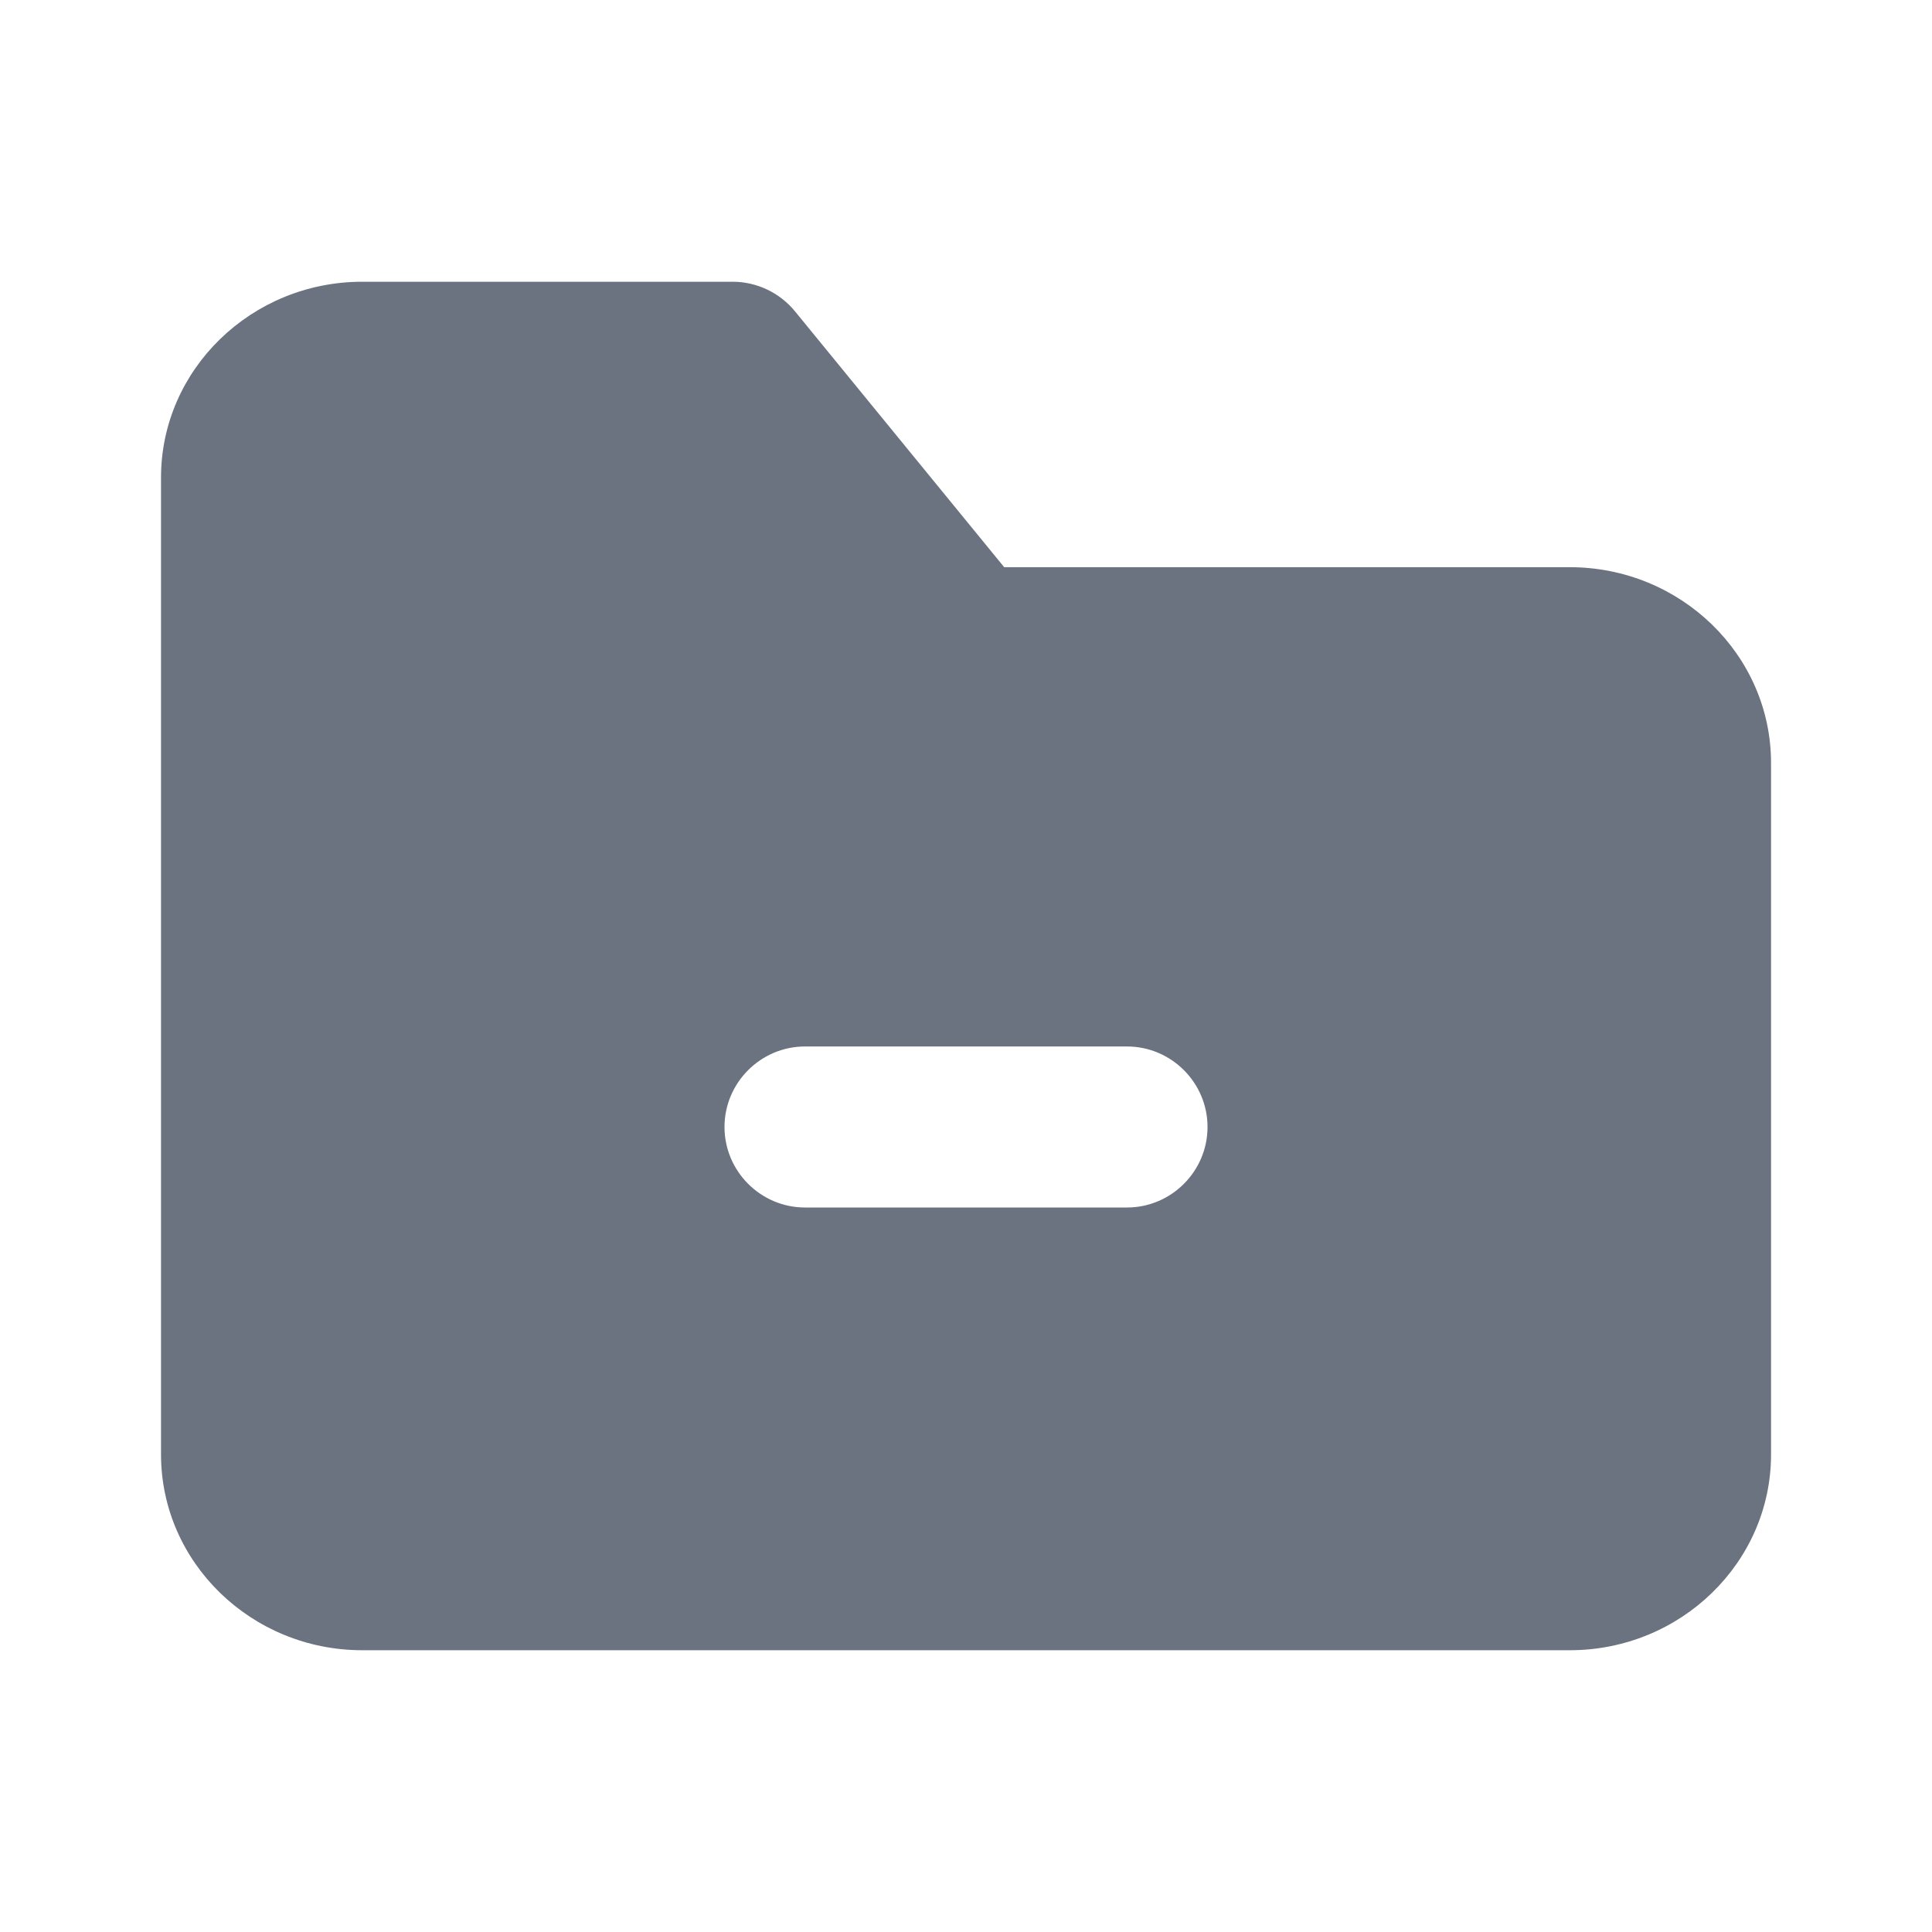
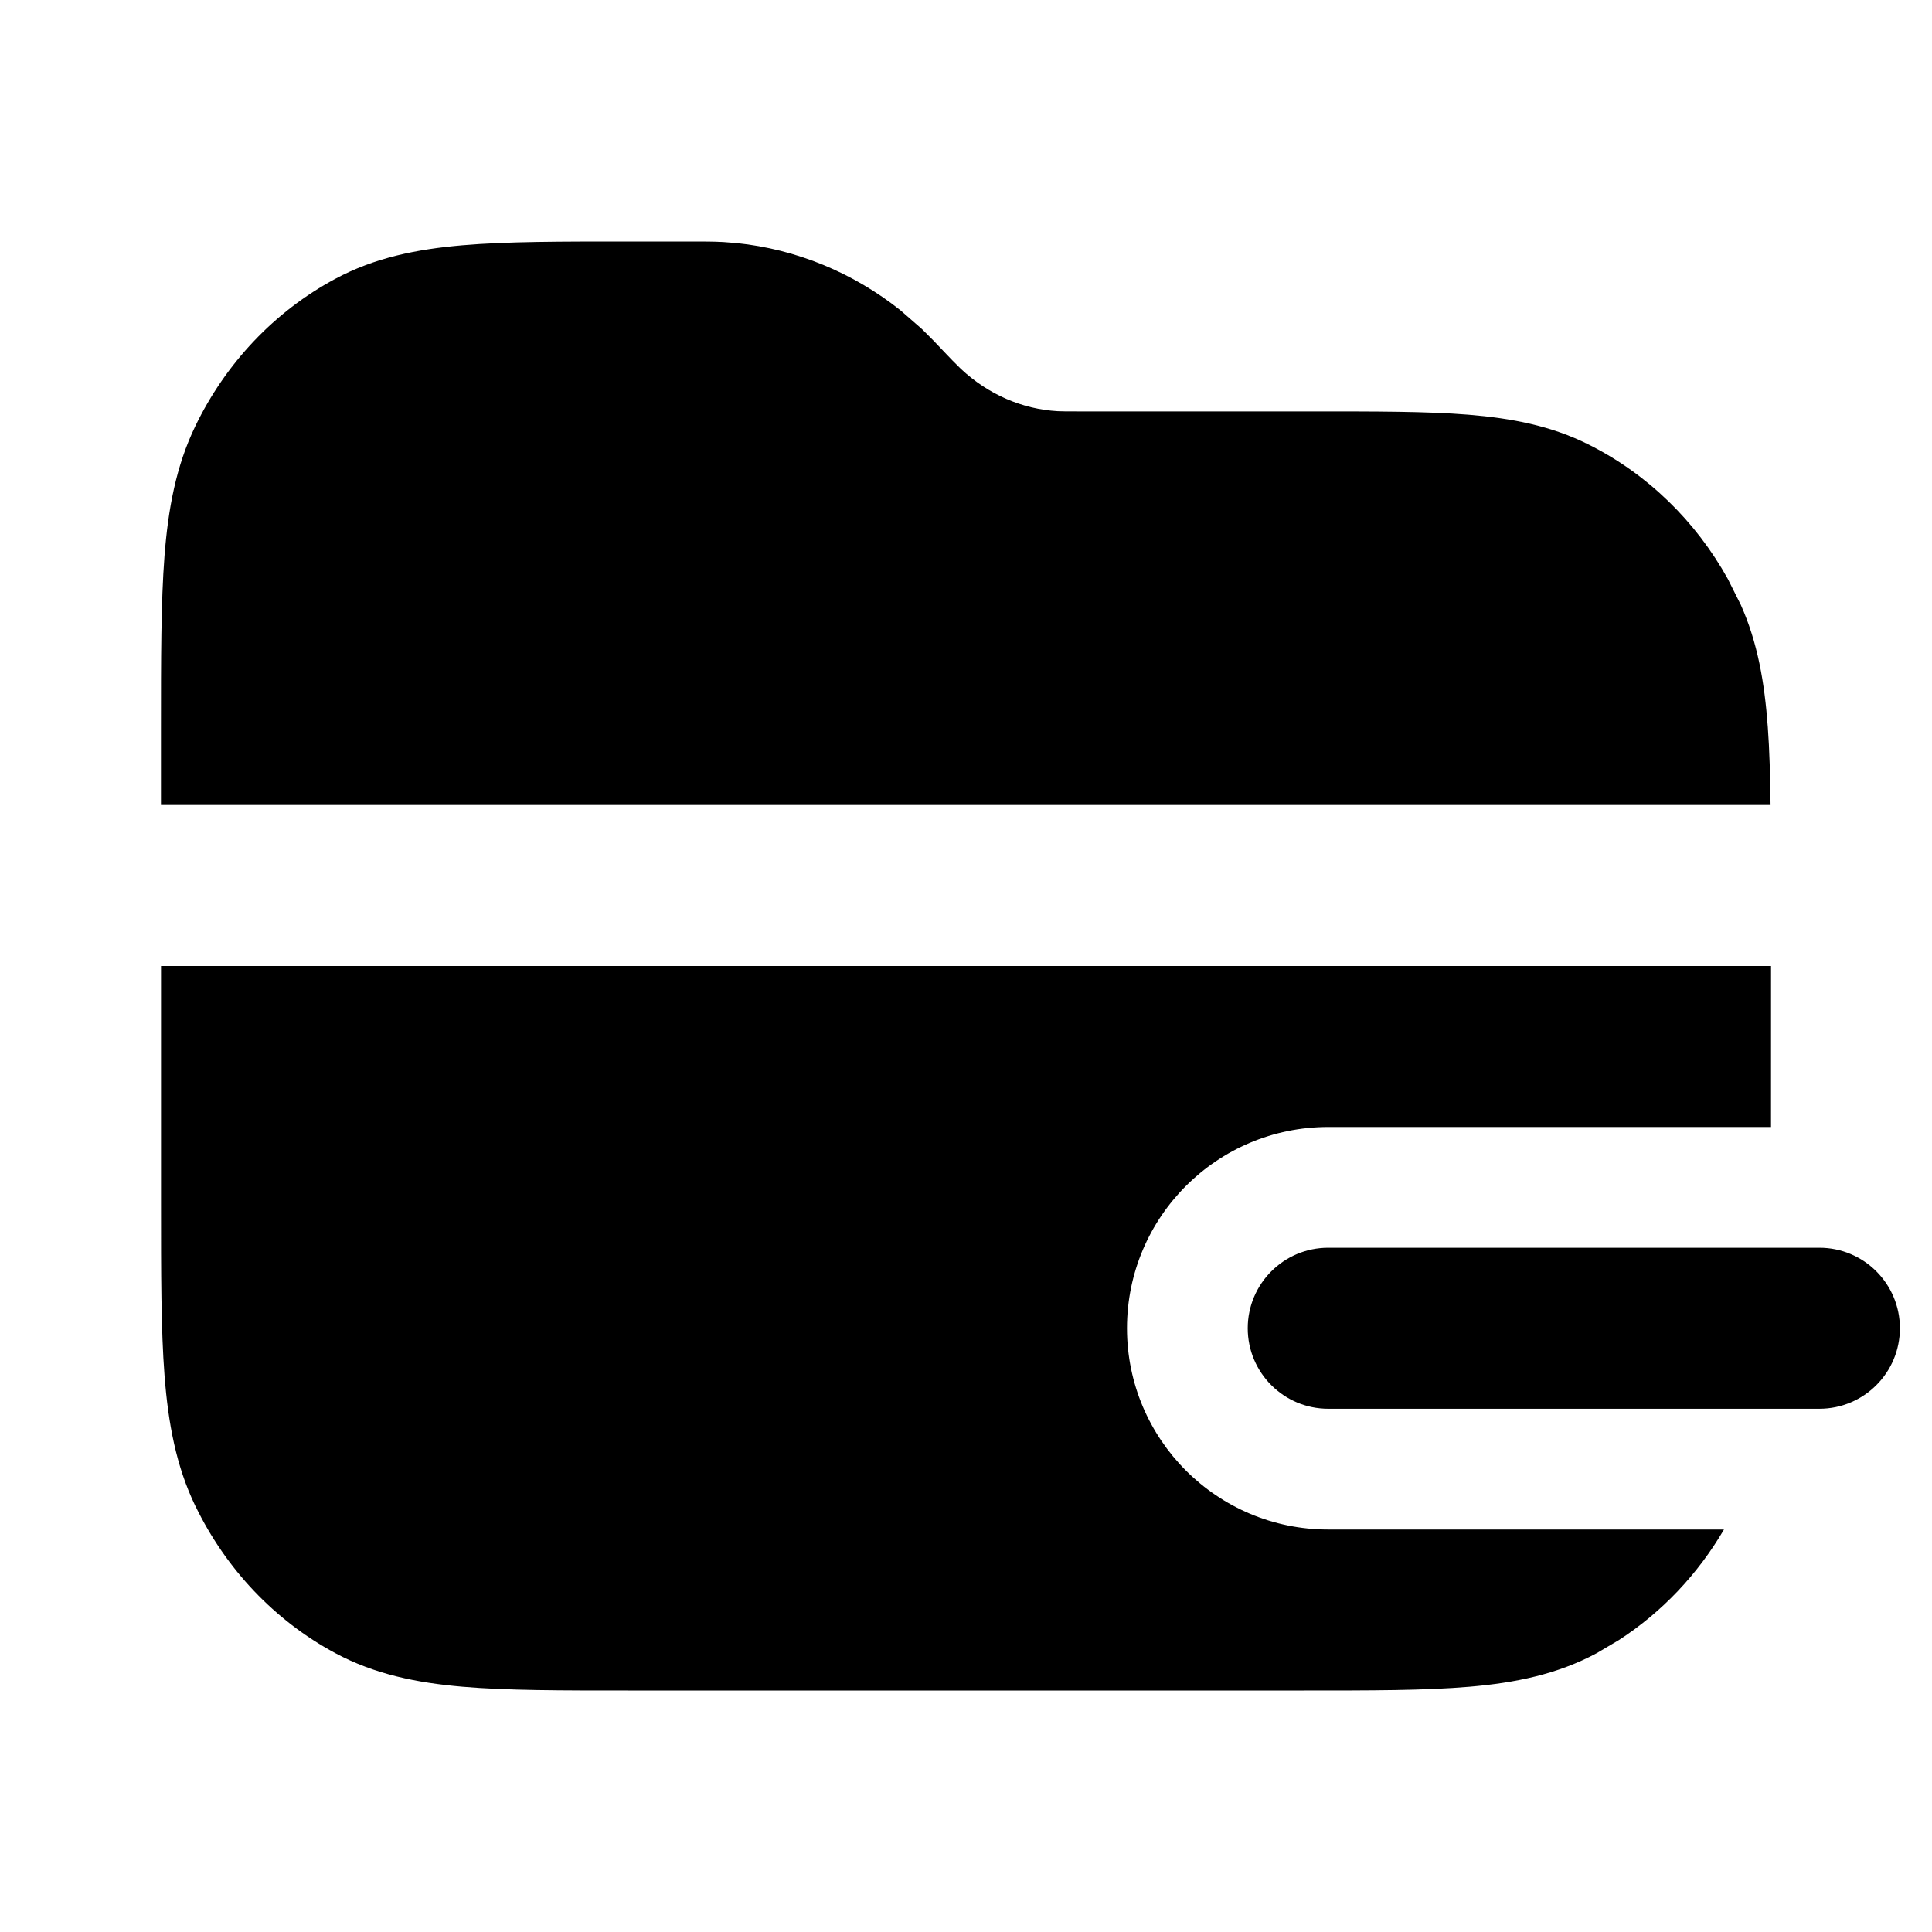
<svg xmlns="http://www.w3.org/2000/svg" fill="none" height="64" viewBox="0 0 64 64" width="64">
-   <path clip-rule="evenodd" d="m37.334 40h-10.667c-1.467 0-2.667-1.2-2.667-2.667 0-1.467 1.2-2.667 2.667-2.667h10.667c1.467 0 2.667 1.2 2.667 2.667 0 1.467-1.2 2.667-2.667 2.667zm14.667-21.211h-18.736l-6.931-8.477c-.507-.619-1.267-.979-2.064-.979h-12.269c-3.675 0-6.667 2.909-6.667 6.485v32.363c0 3.576 2.992 6.485 6.667 6.485h40c3.675 0 6.667-2.909 6.667-6.485v-22.907c0-3.576-2.992-6.485-6.667-6.485z" fill="#6b7280" fill-rule="evenodd" />
+   <path d="m58.667 37.333h-14.667c-3.682 0-6.667 2.985-6.667 6.667s2.985 6.667 6.667 6.667h13.109c-.864 1.477-2.05 2.736-3.479 3.661l-.736.435c-1.305.702-2.7.982-4.209 1.112-1.474.127-3.29.125-5.484.125h-22.4c-2.193 0-4.008.002-5.482-.125-1.51-.13-2.905-.411-4.211-1.112-2.017-1.083-3.631-2.799-4.635-4.875l-.003-.002c-.64-1.329-.898-2.746-1.019-4.308-.119-1.534-.117-3.426-.117-5.747v-7.831h53.334zm1.603 4c1.473 0 2.667 1.194 2.667 2.667 0 1.473-1.194 2.667-2.667 2.667h-16.27c-1.473 0-2.667-1.194-2.667-2.667 0-1.473 1.194-2.667 2.667-2.667zm-37.372-33.333c.42 0 .725-0 1.026.016h.016l.461.036c1.986.204 3.863.983 5.427 2.227l.698.609.016.014.013.013c.251.244.496.496.734.753.175.188.356.37.539.549.908.852 2.04 1.337 3.206 1.404.128.006.276.008.734.008h7.716c2.063 0 3.77-.004 5.159.109 1.422.116 2.739.364 3.984.989 1.954.978 3.548 2.539 4.609 4.45l.422.842.002.002c.567 1.263.794 2.599.901 4.068.056.762.079 1.619.091 2.578h-53.32v-2.498c0-2.322-.001-4.216.117-5.75.121-1.56.38-2.975 1.021-4.302 1.003-2.078 2.616-3.795 4.635-4.88 1.306-.702 2.701-.982 4.211-1.112 1.474-.127 3.289-.125 5.482-.125z" fill="#000" />
</svg>
